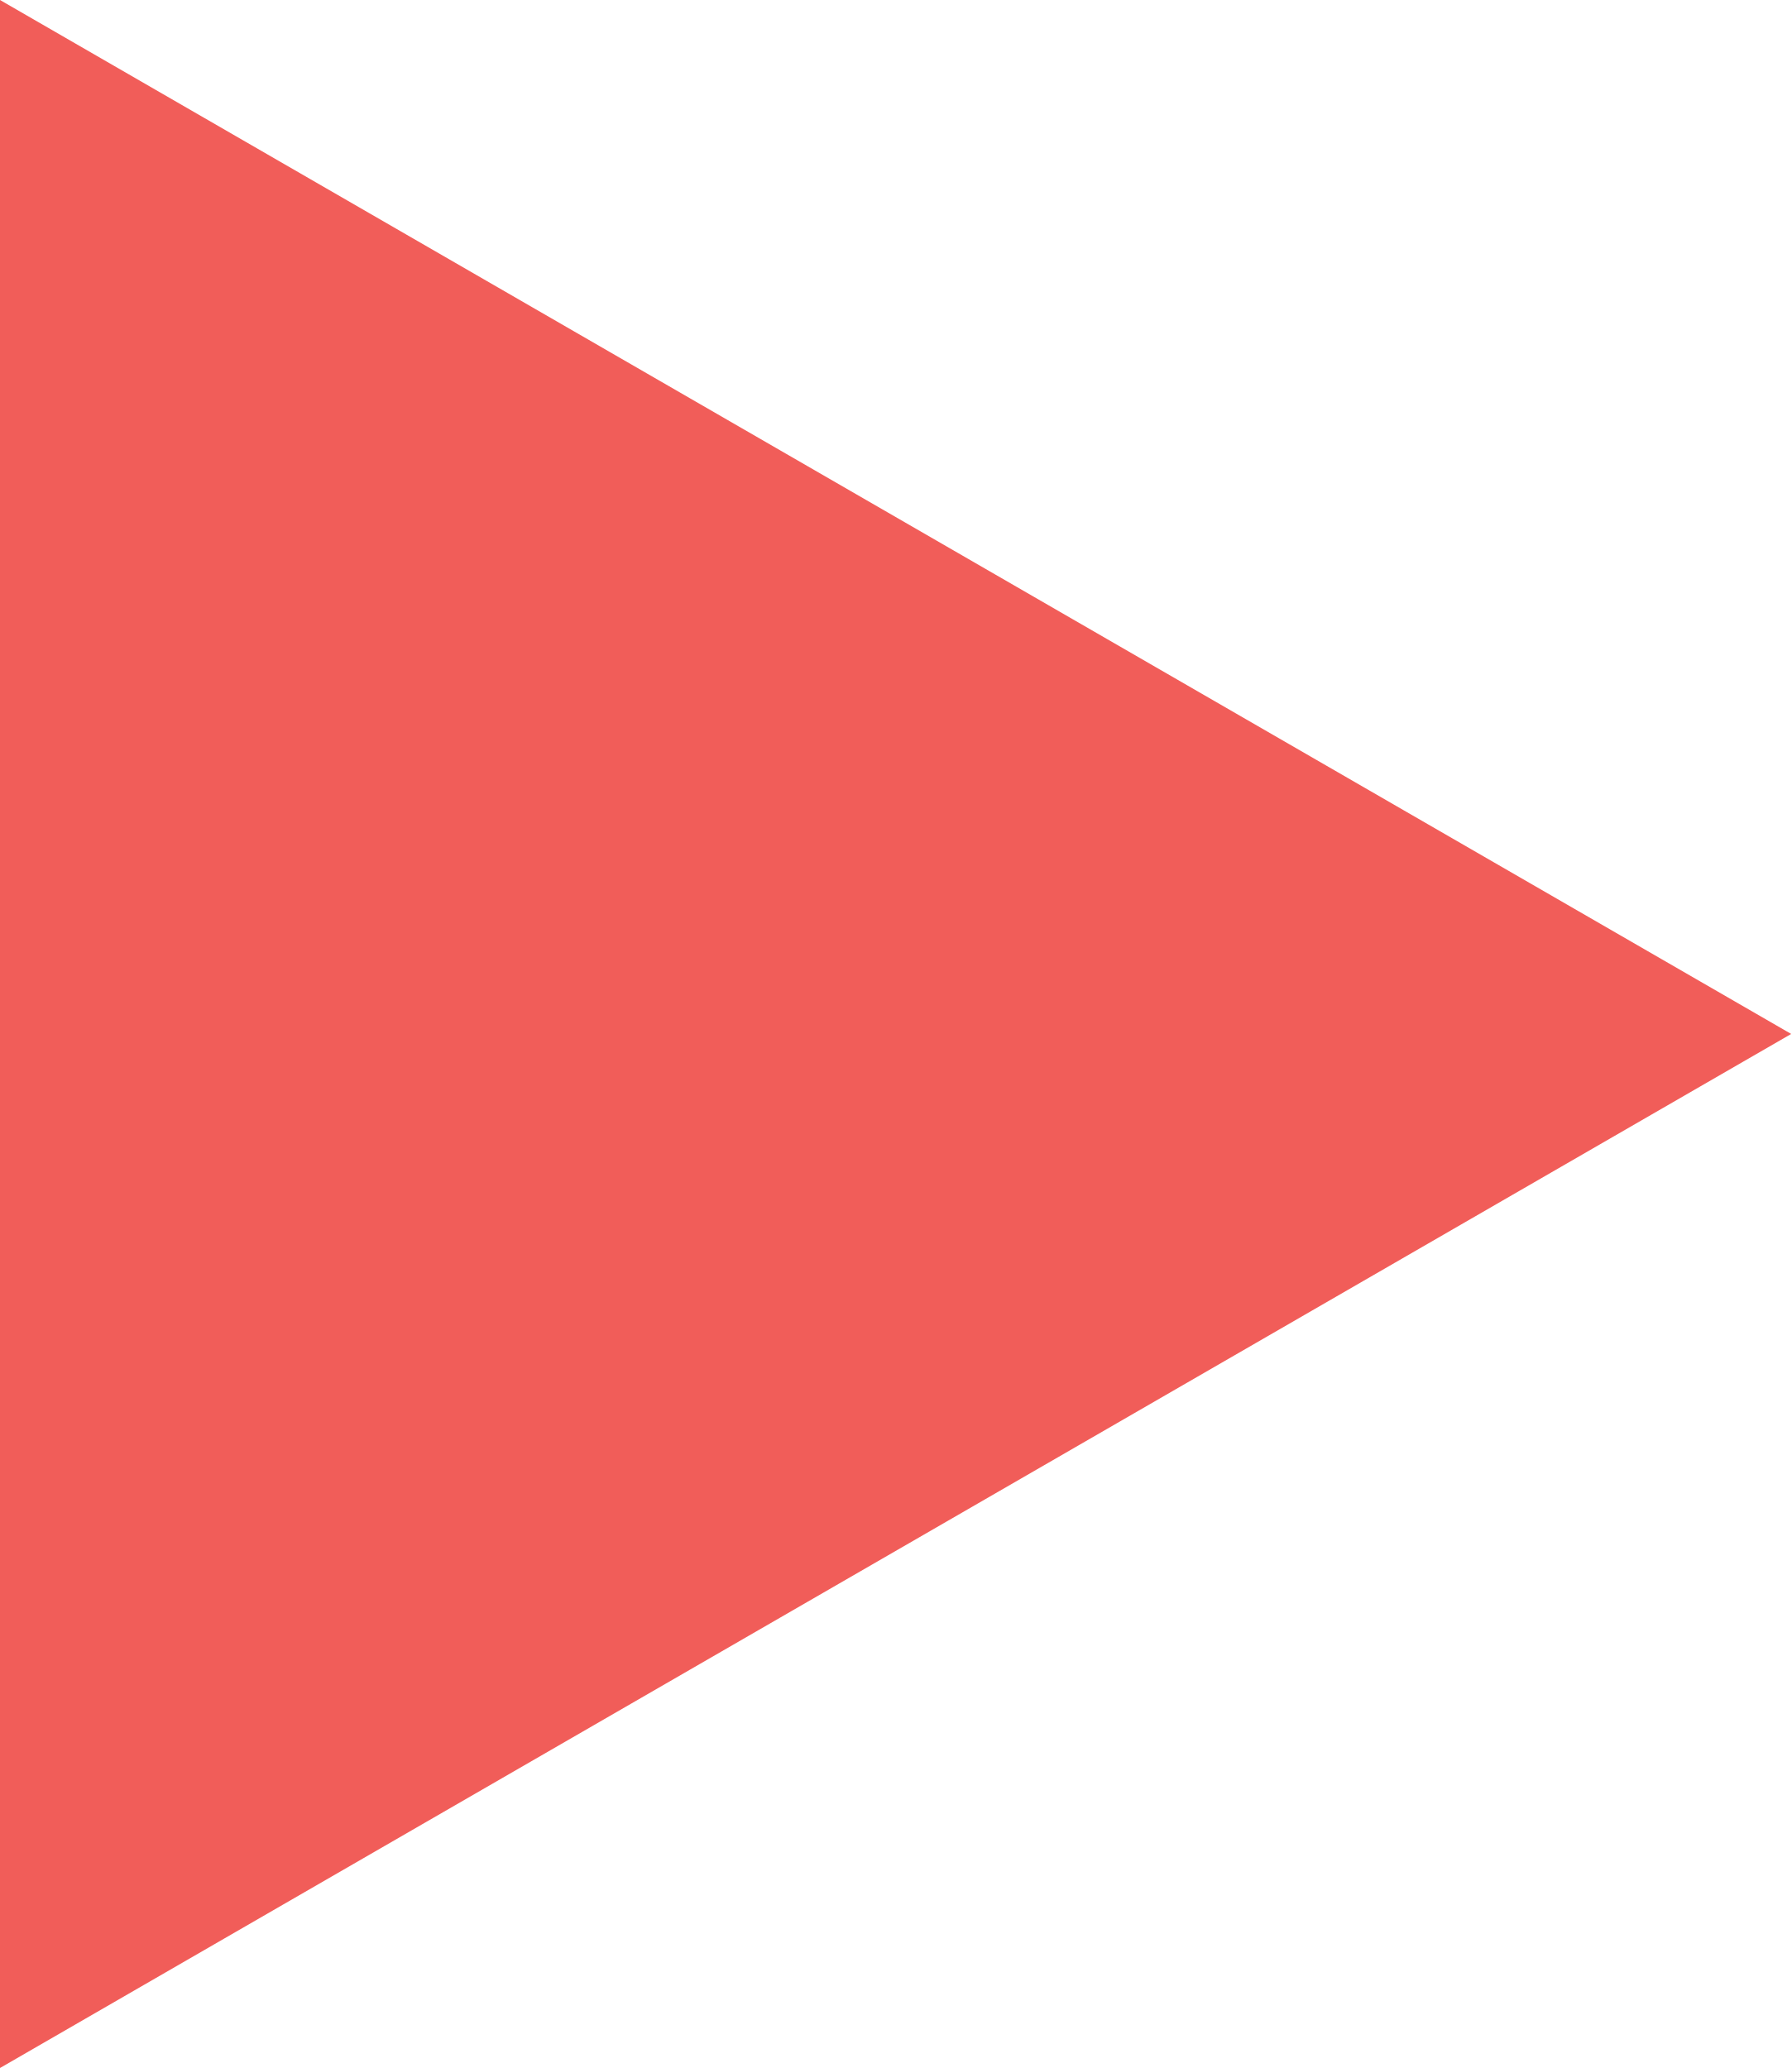
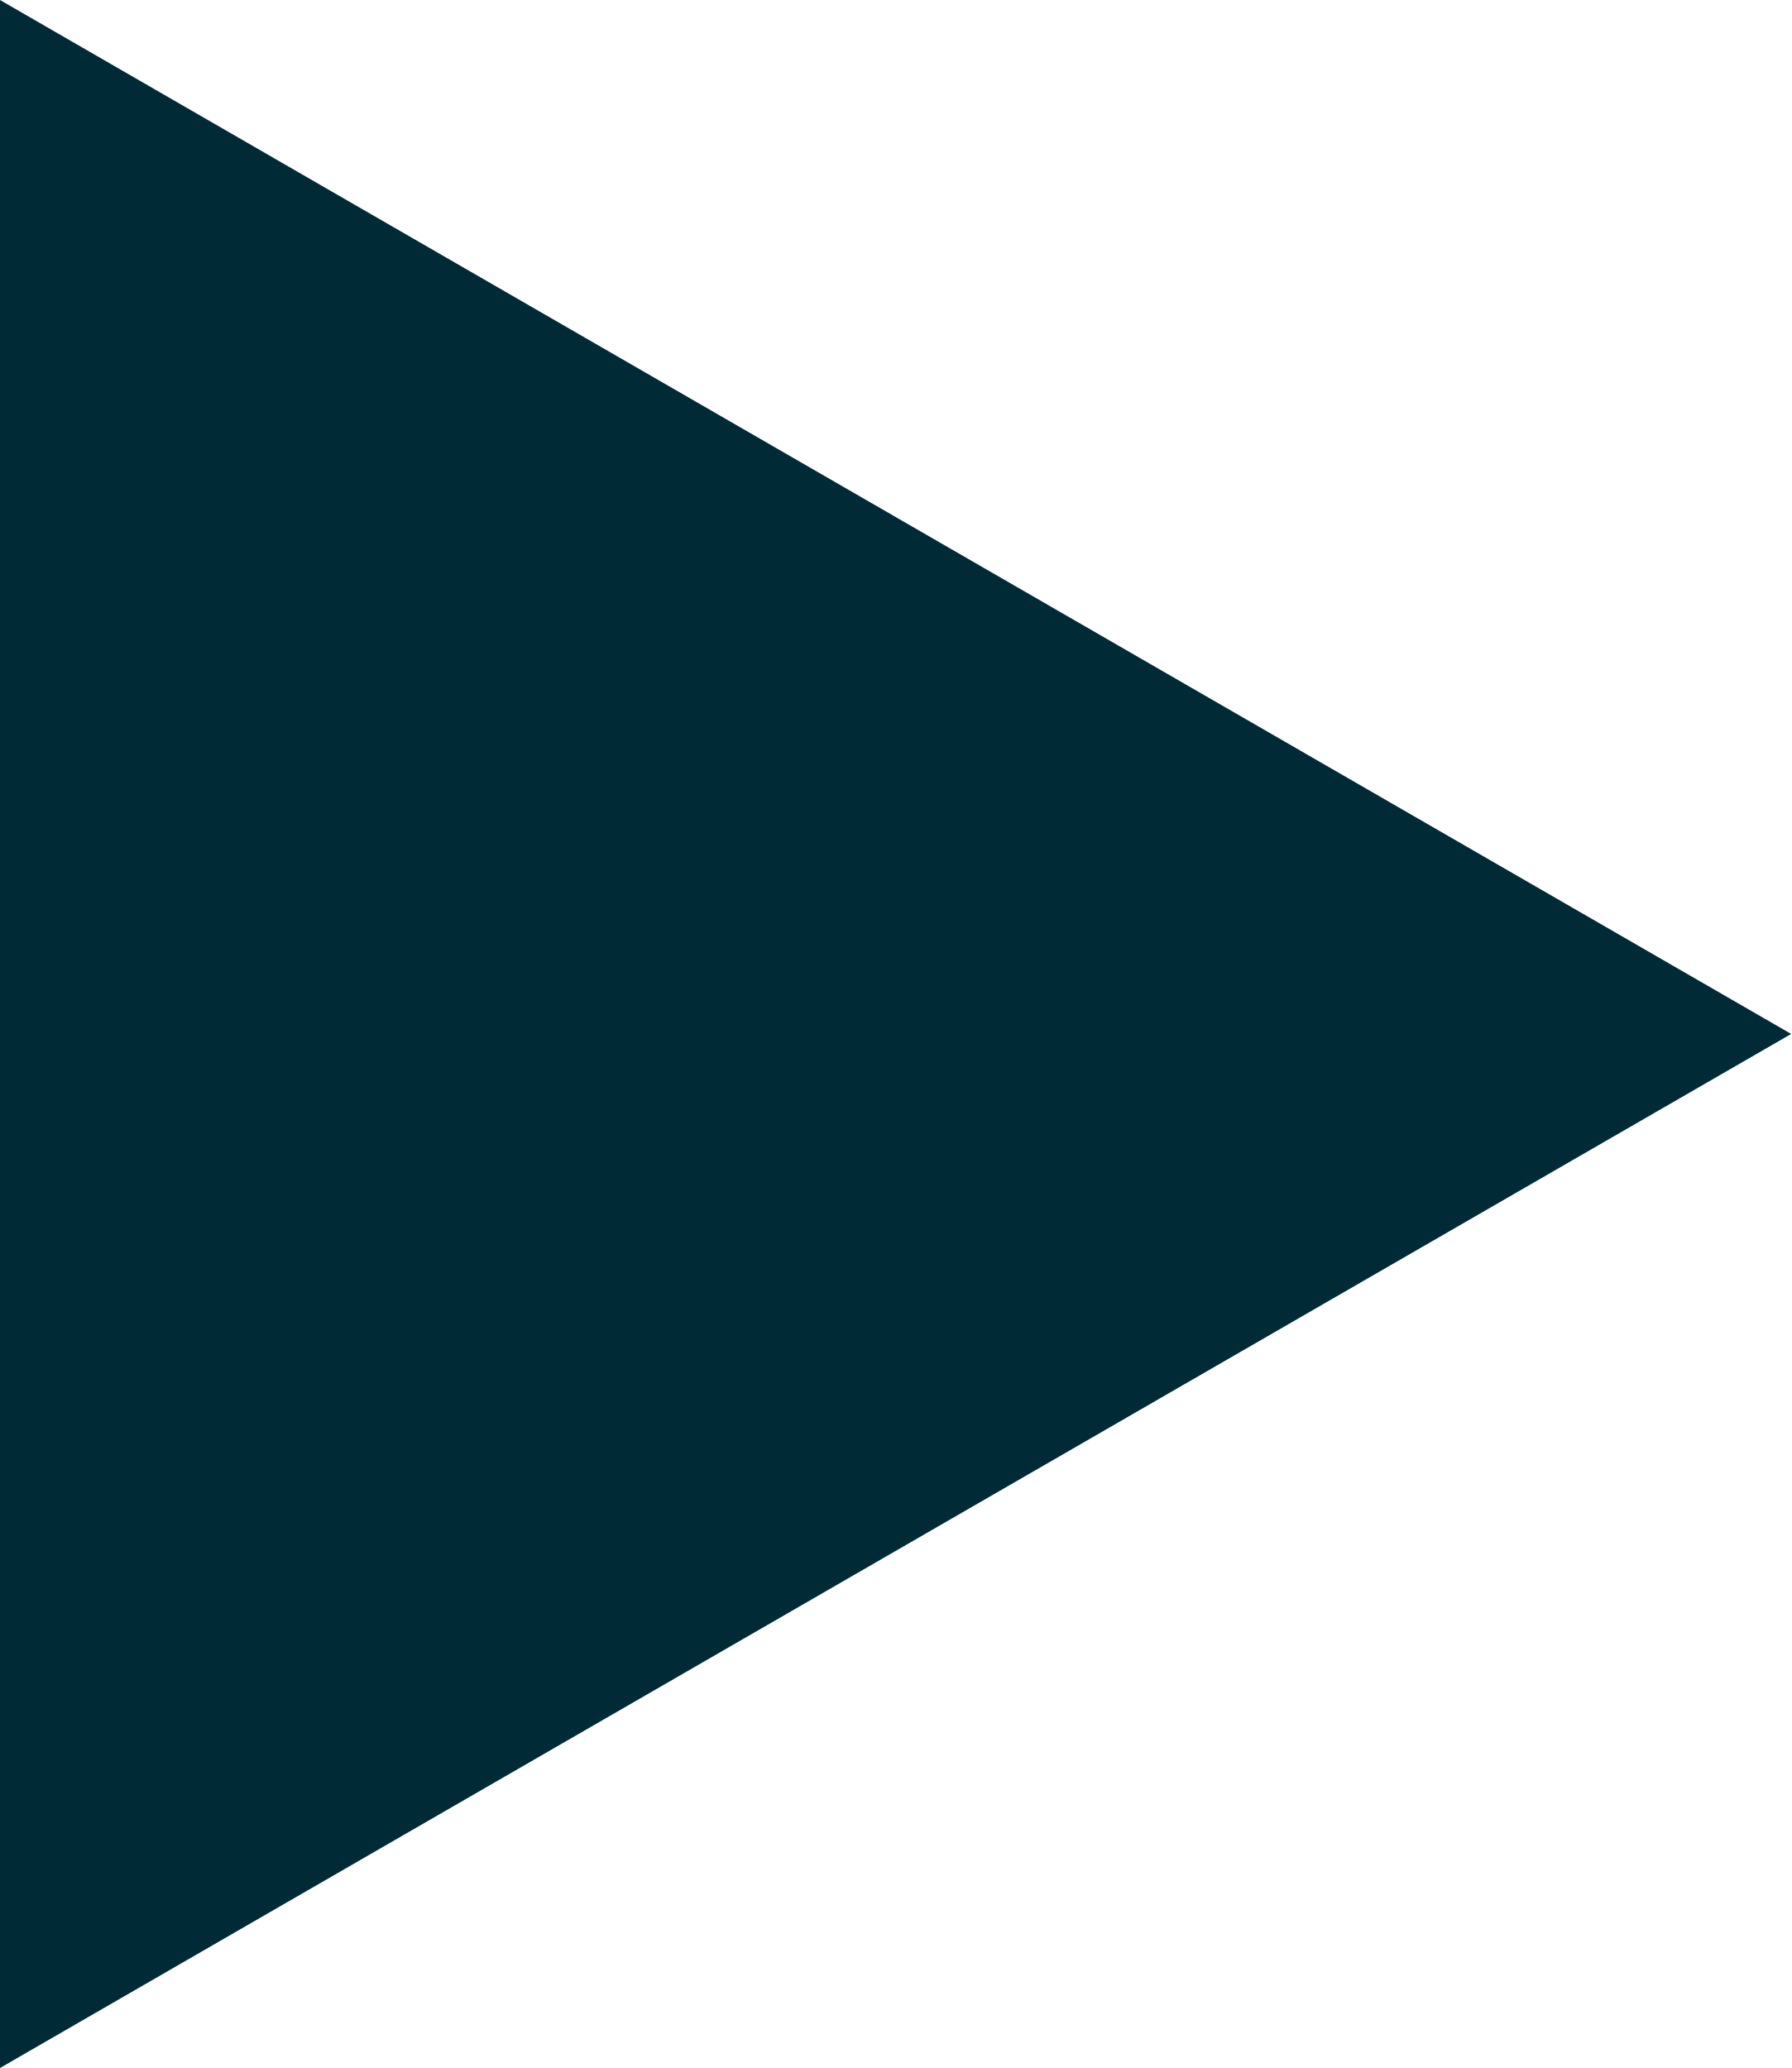
<svg xmlns="http://www.w3.org/2000/svg" version="1.1" x="0px" y="0px" width="18.523px" height="21.389px" viewBox="0 0 18.523 21.389" enable-background="new 0 0 18.523 21.389" xml:space="preserve">
  <g id="TRALHA" display="none">
</g>
  <g id="BACKGROUND">
    <rect x="-532.848" y="-604.117" fill="#F8F8F8" fill-opacity="0.0" width="1200" height="800" />
  </g>
  <g id="FOOTER">
</g>
  <g id="HEADERBAR" display="none">
</g>
  <g id="SETTINGS">
</g>
  <g id="STATS">
</g>
  <g id="WORKOUTS">
</g>
  <g id="LOGOUT">
</g>
  <g id="TIMER">
</g>
  <g id="QUARTER">
</g>
  <g id="_x32_5:00">
</g>
  <g id="PLAYER">
-     <polygon fill="#F15D59" points="18.523,10.694 0,0 0,21.389 18.523,10.694 0,0 0,21.389  " />
+     <polygon fill="#002b36" points="18.523,10.694 0,0 0,21.389 18.523,10.694 0,0 0,21.389  " />
  </g>
  <g id="LOGO_1_" display="none">
</g>
  <g id="Layer_16">
</g>
  <g id="GRID" display="none">
    <g id="_x32_4_Grid_Col" display="inline">
      <g>
-         <rect x="-42.848" y="-604.117" opacity="0.1" fill="#FFEC00" width="60" height="800" />
+         <rect x="-42.848" y="-604.117" opacity="0.1" fill="#002b36" width="60" height="800" />
      </g>
    </g>
  </g>
  <g id="SAFE980">
</g>
</svg>
